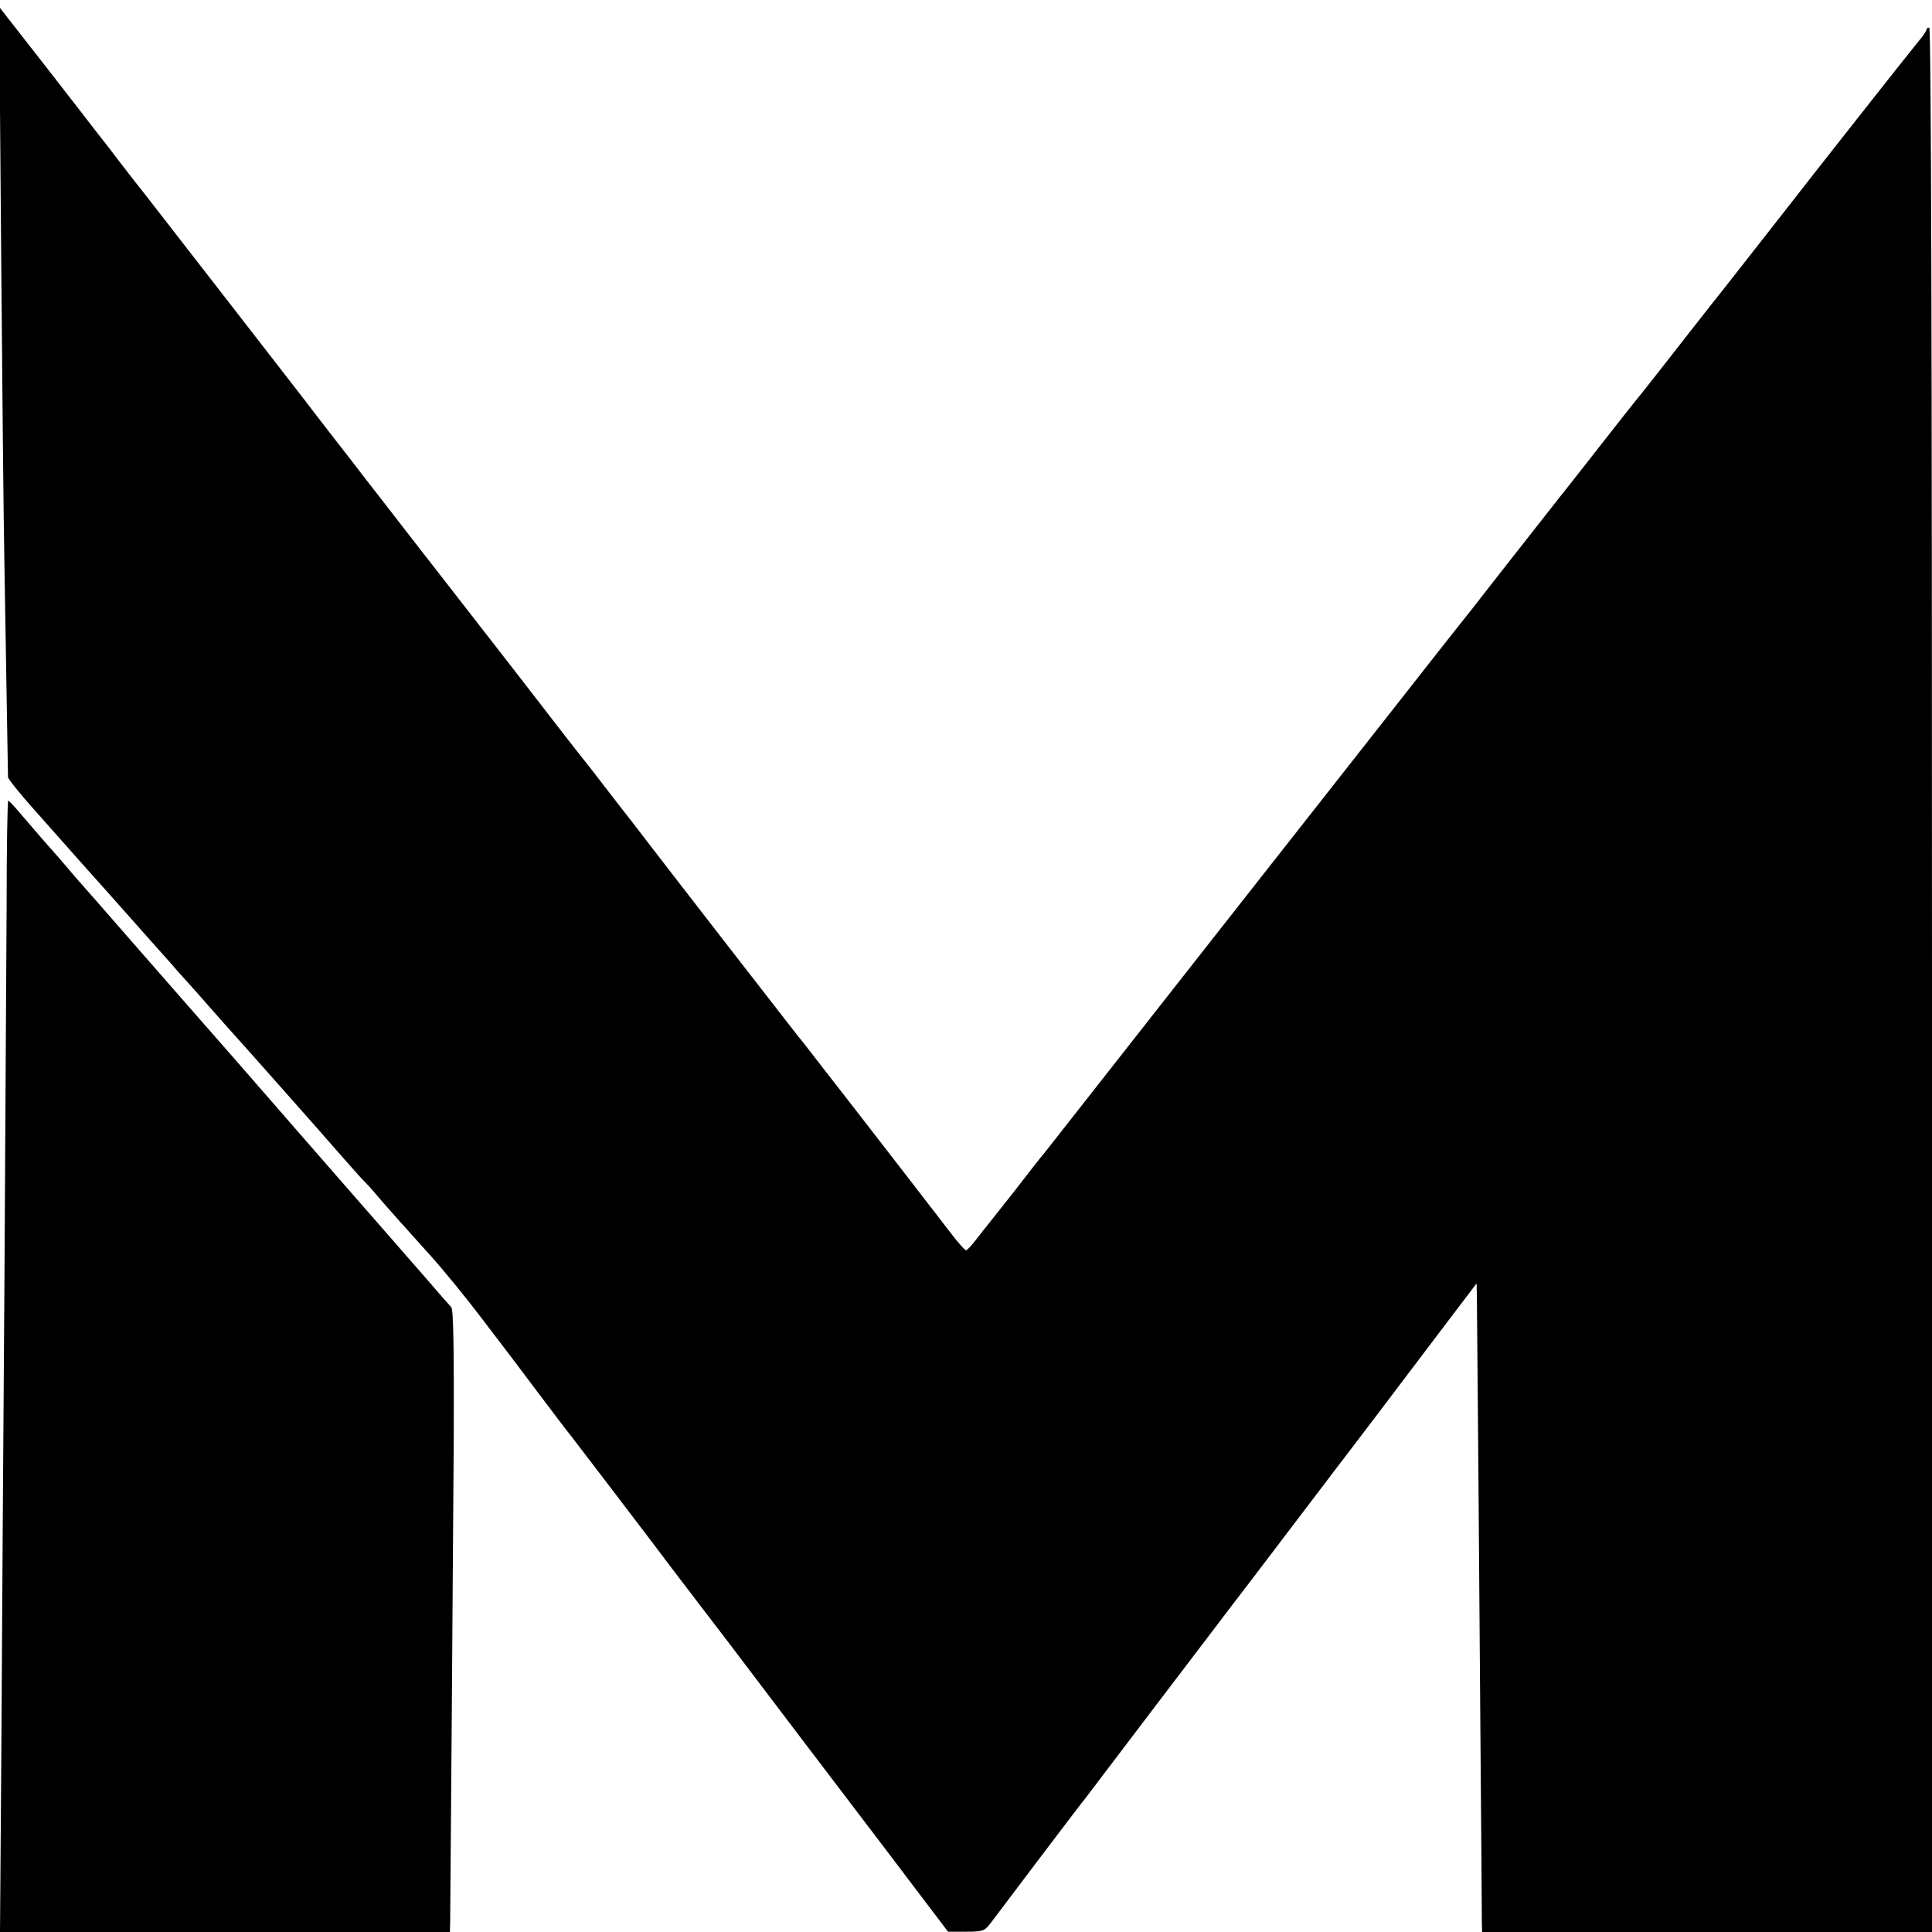
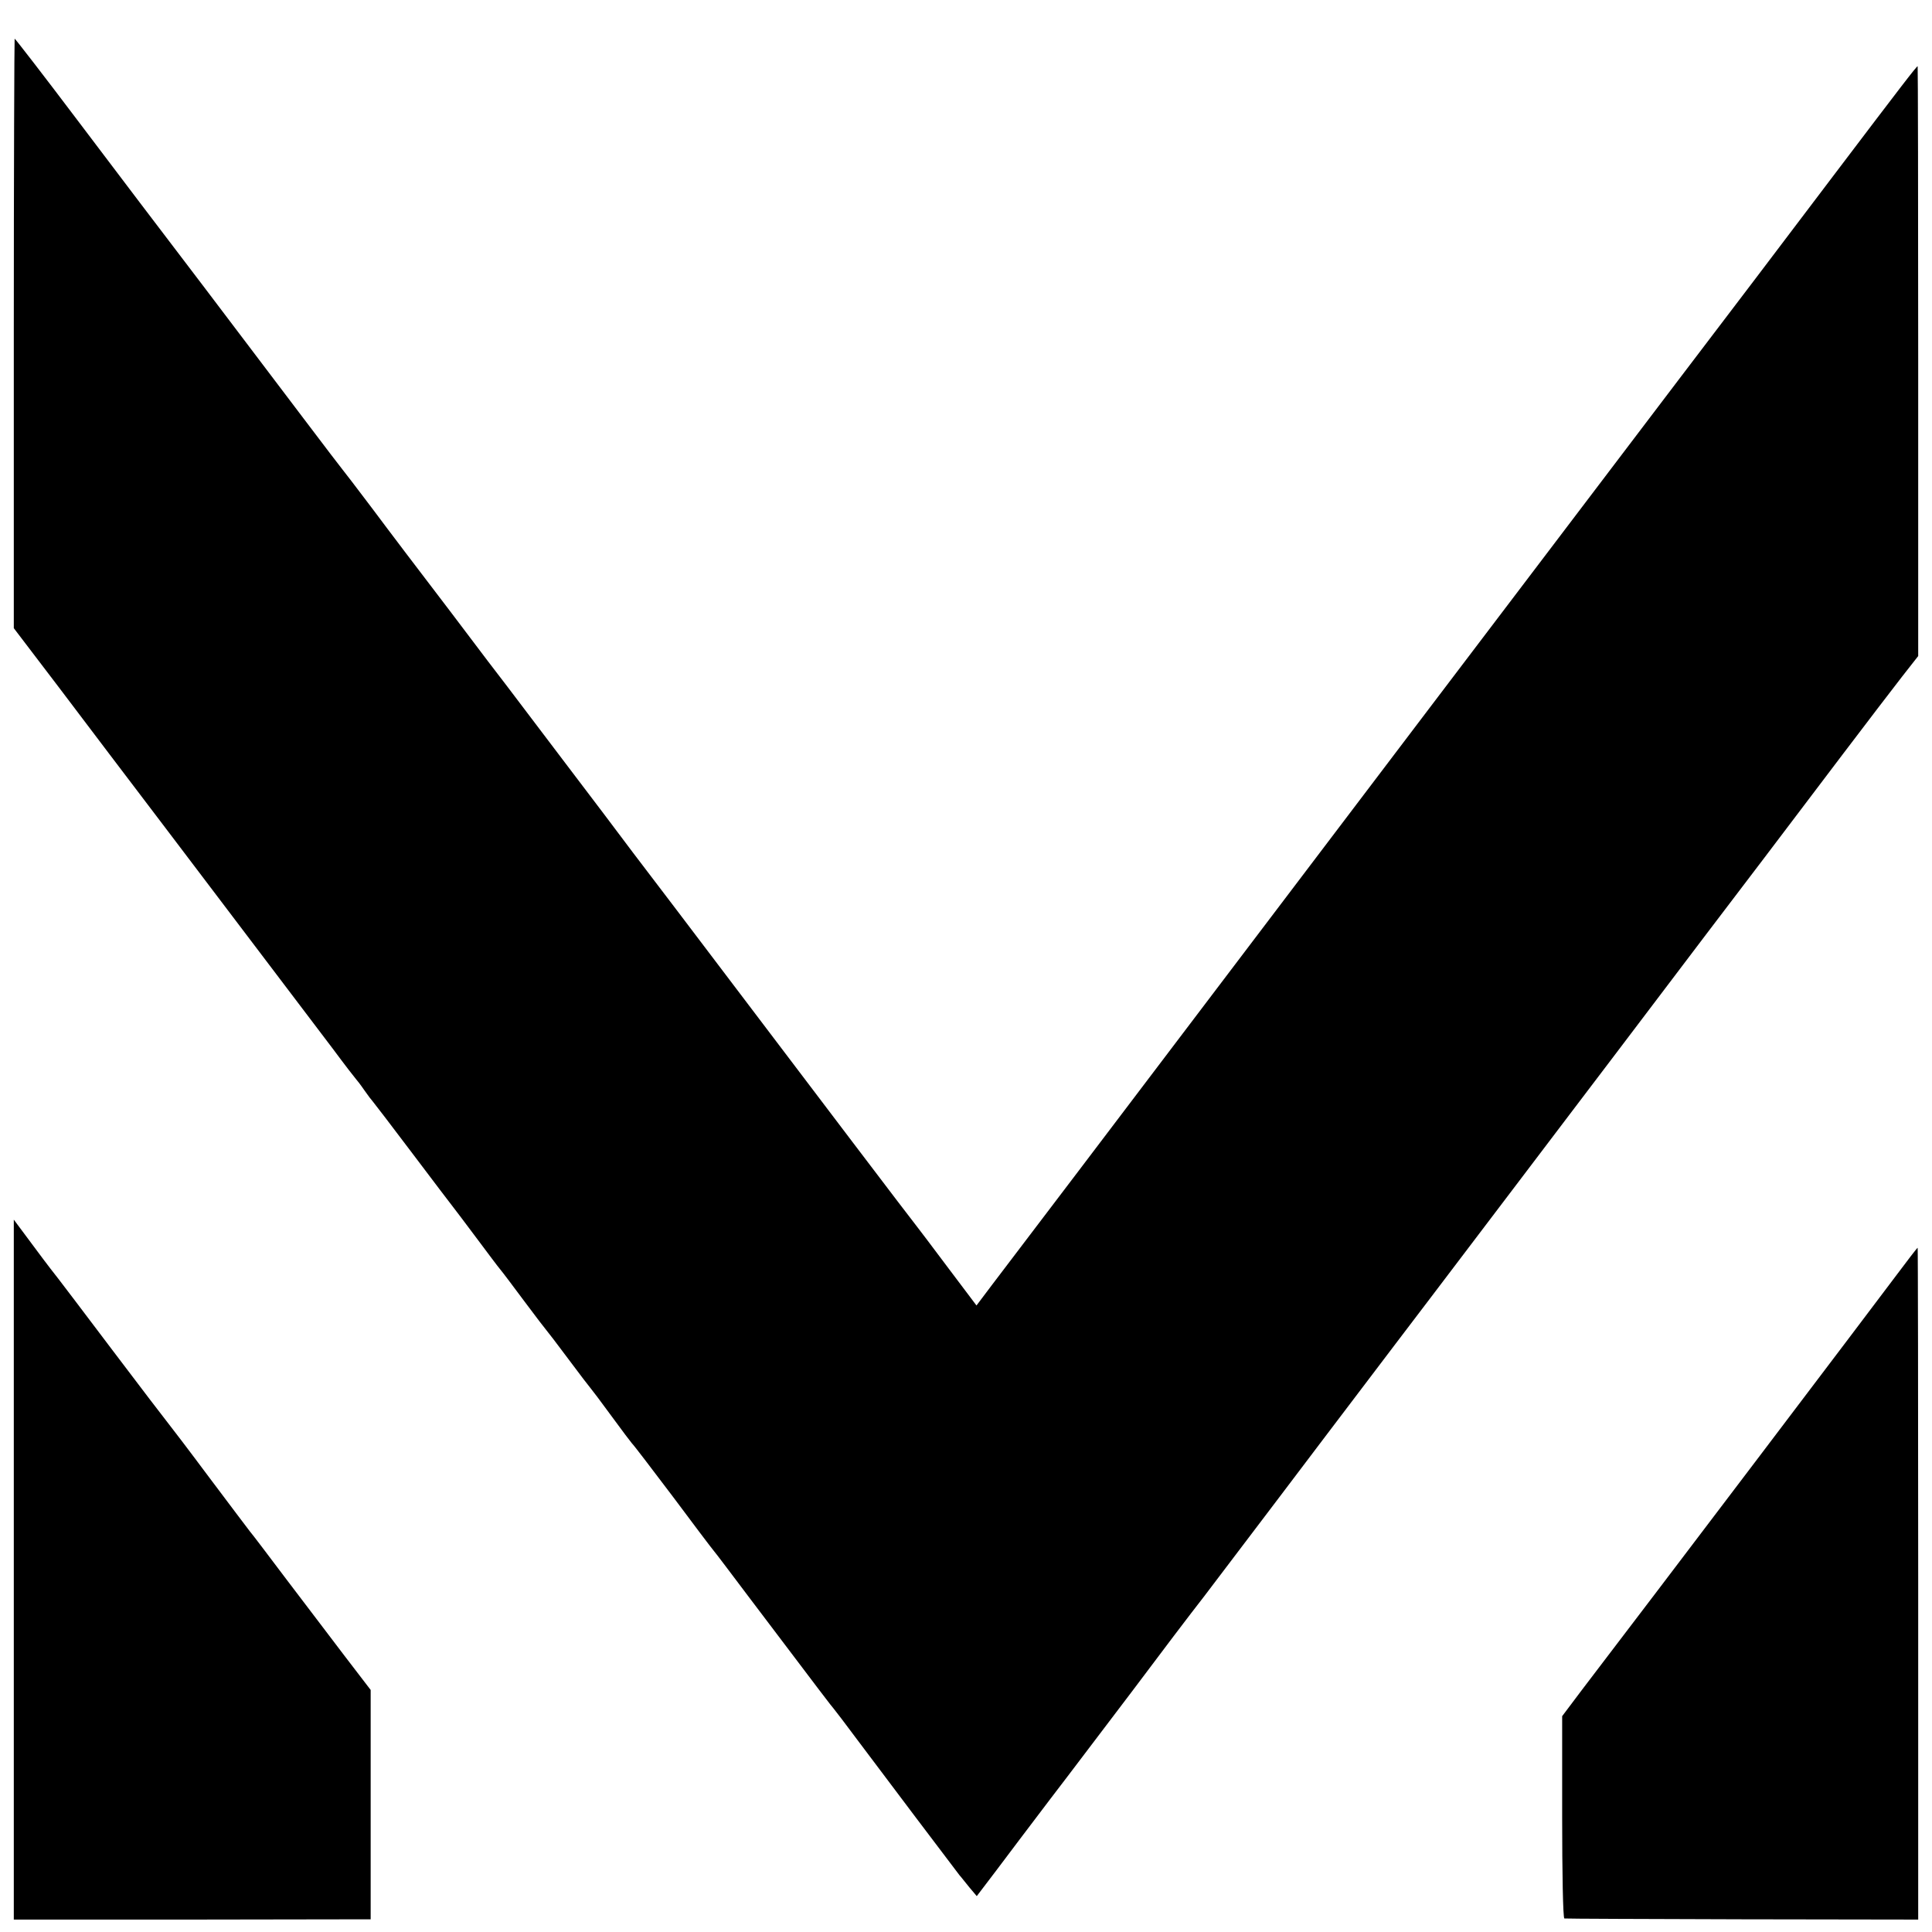
- <svg xmlns="http://www.w3.org/2000/svg" version="1" width="933.333" height="933.333" viewBox="0 0 700 700">
-   <path d="M.4 90c.4 48.1.9 99.6 1.2 114.5.5 32 1.3 75.5 1.3 77.1.1.7 4.4 6.1 9.7 12 14.8 16.7 22.7 25.6 24.9 28 1.1 1.2 3.3 3.7 4.9 5.5 1.7 1.9 6.6 7.4 11 12.4 4.4 4.9 8.5 9.6 9.1 10.2.5.7 2.6 3 4.5 5.1 1.9 2.1 6.2 6.9 9.5 10.7 3.3 3.8 6.5 7.3 7 7.9 2.7 2.9 33.8 38 39.5 44.6 3.6 4.1 7.4 8.4 8.5 9.5 1.1 1.1 3.6 3.8 5.4 6 2.7 3.2 12.6 14.3 18.6 20.9 4.9 5.4 13.4 15.8 19.3 23.6 4 5.2 7.5 9.9 8 10.5.4.5 5.7 7.5 11.7 15.5 6 8 11.5 15.2 12.2 16 1.1 1.4 32.8 42.9 37.6 49.4 1.2 1.6 5.6 7.3 9.7 12.7 4.1 5.3 14 18.3 22 28.9 8 10.6 21.5 28.3 30 39.5s20.5 26.9 26.5 34.9l11 14.5h6.5c5.9 0 6.7-.3 8.6-2.7 1.1-1.5 9.2-12.1 17.9-23.7 8.8-11.6 16.3-21.5 16.8-22 .4-.6 12.1-15.9 25.8-34 13.8-18.2 26-34.1 27-35.5 1.1-1.4 10.2-13.3 20.2-26.5s24.1-31.7 31.2-41c7.1-9.4 18.4-24.3 25.2-33.3L535 465l.1 4.7c.1 7.2.8 90.8 1.3 160.8.3 34.1.5 63.7.5 65.7l.1 3.8h163V355c0-229.3-.3-345-1-345-.5 0-1 .3-1 .7 0 .5-1.3 2.4-2.9 4.3-2.3 2.7-37 46.7-51.3 65.1-9.2 11.8-20.1 25.6-21.1 26.9-.8.9-6.2 7.9-12.2 15.5-6 7.7-12.9 16.5-15.3 19.5-2.4 3-5.5 6.8-6.8 8.5-9.3 11.9-12.3 15.6-14.9 19-1.6 2.1-5.7 7.2-9 11.4S552 196.8 544 207c-7.9 10.2-15 19.2-15.7 20-.7.8-8.8 11.2-18.1 23-16.4 20.8-126.9 161.5-131.6 167.5-1.4 1.6-6.3 7.9-11 14-4.8 6-9.2 11.7-9.9 12.5-.7.8-2.5 3.2-4.1 5.2-1.6 2.1-3.2 3.8-3.6 3.8-.4 0-2.7-2.6-5.1-5.7-3.8-5-28.9-37.4-35.4-45.8-1.3-1.7-6.2-8-10.9-14-4.7-6.1-8.9-11.5-9.4-12-1-1.2-48.3-62.2-53.1-68.5-1.9-2.5-5.1-6.6-7-9.1-2-2.5-6.5-8.4-10.1-13-3.5-4.6-7-9.1-7.7-9.9-.7-.8-12-15.3-25-32.2-13.1-16.8-29.6-38.1-36.8-47.3-7.1-9.2-14.8-19.1-17-21.9-2.2-2.9-7.6-9.9-12-15.5-4.4-5.7-8.9-11.5-10-13-5-6.5-55.8-71.9-57.9-74.6-1.4-1.7-5.2-6.6-8.6-11-3.3-4.4-7.2-9.4-8.5-11-1.3-1.7-9.8-12.7-19-24.5L-.3 2.5.4 90z" />
-   <path d="M2.4 328.3c-.1 21-.5 82.7-.8 137.2C1.2 520 .7 595 .5 632.2L0 700h163l.1-3.3c.1-6.3 1-130.1 1.3-175.6.1-32.3-.1-46.7-.9-47.5-.6-.6-4.4-4.9-8.4-9.6-4.1-4.7-10-11.4-13.1-15-3.2-3.6-18.7-21.4-34.5-39.5-15.8-18.2-31.3-35.9-34.4-39.4-3.1-3.5-7.2-8.2-9.2-10.5-3.9-4.4-23.5-26.9-28.4-32.5-1.7-1.9-3.7-4.2-4.5-5.1-.8-.9-4-4.5-7-8.1-3-3.5-6.5-7.5-7.8-8.9-1.2-1.4-4.6-5.3-7.5-8.7-2.8-3.4-5.4-6.2-5.7-6.2-.3-.1-.6 17.1-.6 38.2z" />
+ <svg xmlns="http://www.w3.org/2000/svg" version="1.0" width="700pt" height="700pt" viewBox="0 0 700 700" preserveAspectRatio="xMidYMid meet">
+   <g transform="translate(0,700) scale(0.1,-0.1)" fill="#000000" stroke="none">
+     <path d="M50 5792 l0 -1068 163 -214 c89 -118 268 -354 398 -525 246 -325 461 -608 595 -785 43 -58 81 -107 84 -110 3 -3 17 -21 30 -40 13 -19 27 -37 30 -40 3 -3 68 -88 145 -190 77 -102 143 -189 148 -195 4 -5 42 -55 83 -110 41 -55 80 -107 87 -115 7 -8 46 -60 87 -115 41 -55 77 -102 80 -105 3 -3 39 -50 80 -105 41 -55 77 -102 80 -105 3 -3 37 -48 75 -100 38 -52 72 -97 75 -100 4 -3 69 -88 146 -190 76 -102 144 -192 151 -200 7 -8 65 -85 129 -170 266 -352 299 -395 304 -400 3 -3 44 -57 91 -120 80 -107 348 -462 366 -485 5 -5 20 -25 35 -43 l27 -32 70 92 c38 51 126 167 195 258 70 91 204 269 300 395 95 127 211 280 258 340 46 61 169 223 273 360 104 138 241 318 303 400 63 83 172 227 243 320 71 94 219 289 330 435 111 146 259 342 330 435 293 387 431 569 550 725 69 91 197 260 284 375 88 116 185 243 217 284 l58 74 0 1068 c0 588 -1 1069 -2 1069 -4 0 -57 -69 -304 -395 -112 -148 -240 -317 -284 -375 -78 -102 -263 -346 -1185 -1561 -681 -898 -687 -906 -890 -1174 -187 -247 -586 -773 -692 -912 l-55 -73 -104 138 c-56 75 -107 142 -111 147 -9 10 -398 523 -657 865 -77 102 -174 230 -216 285 -42 55 -112 147 -156 205 -43 58 -159 211 -257 340 -98 129 -188 248 -200 264 -12 15 -105 137 -205 270 -101 132 -230 302 -285 376 -56 74 -104 137 -107 140 -3 3 -66 86 -141 185 -75 99 -239 316 -365 482 -126 165 -330 434 -453 597 -123 163 -226 296 -228 296 -1 0 -3 -481 -3 -1068z" />
+     <path d="M50 1313 l0 -1268 647 0 646 1 0 415 0 416 -95 124 c-52 68 -147 194 -212 279 -64 85 -123 163 -131 172 -8 10 -74 98 -147 195 -73 98 -141 187 -150 198 -9 11 -100 130 -202 265 -102 135 -189 250 -194 256 -5 6 -44 56 -86 113 l-76 102 0 -1268z" />
+     <path d="M6869 2377 c-64 -86 -895 -1183 -1136 -1498 l-73 -97 0 -366 c0 -201 3 -366 8 -367 4 -1 294 -2 645 -3 l637 -1 0 1218 c0 669 -1 1217 -2 1216 -2 0 -37 -46 -79 -102z" />
+   </g>
</svg>
